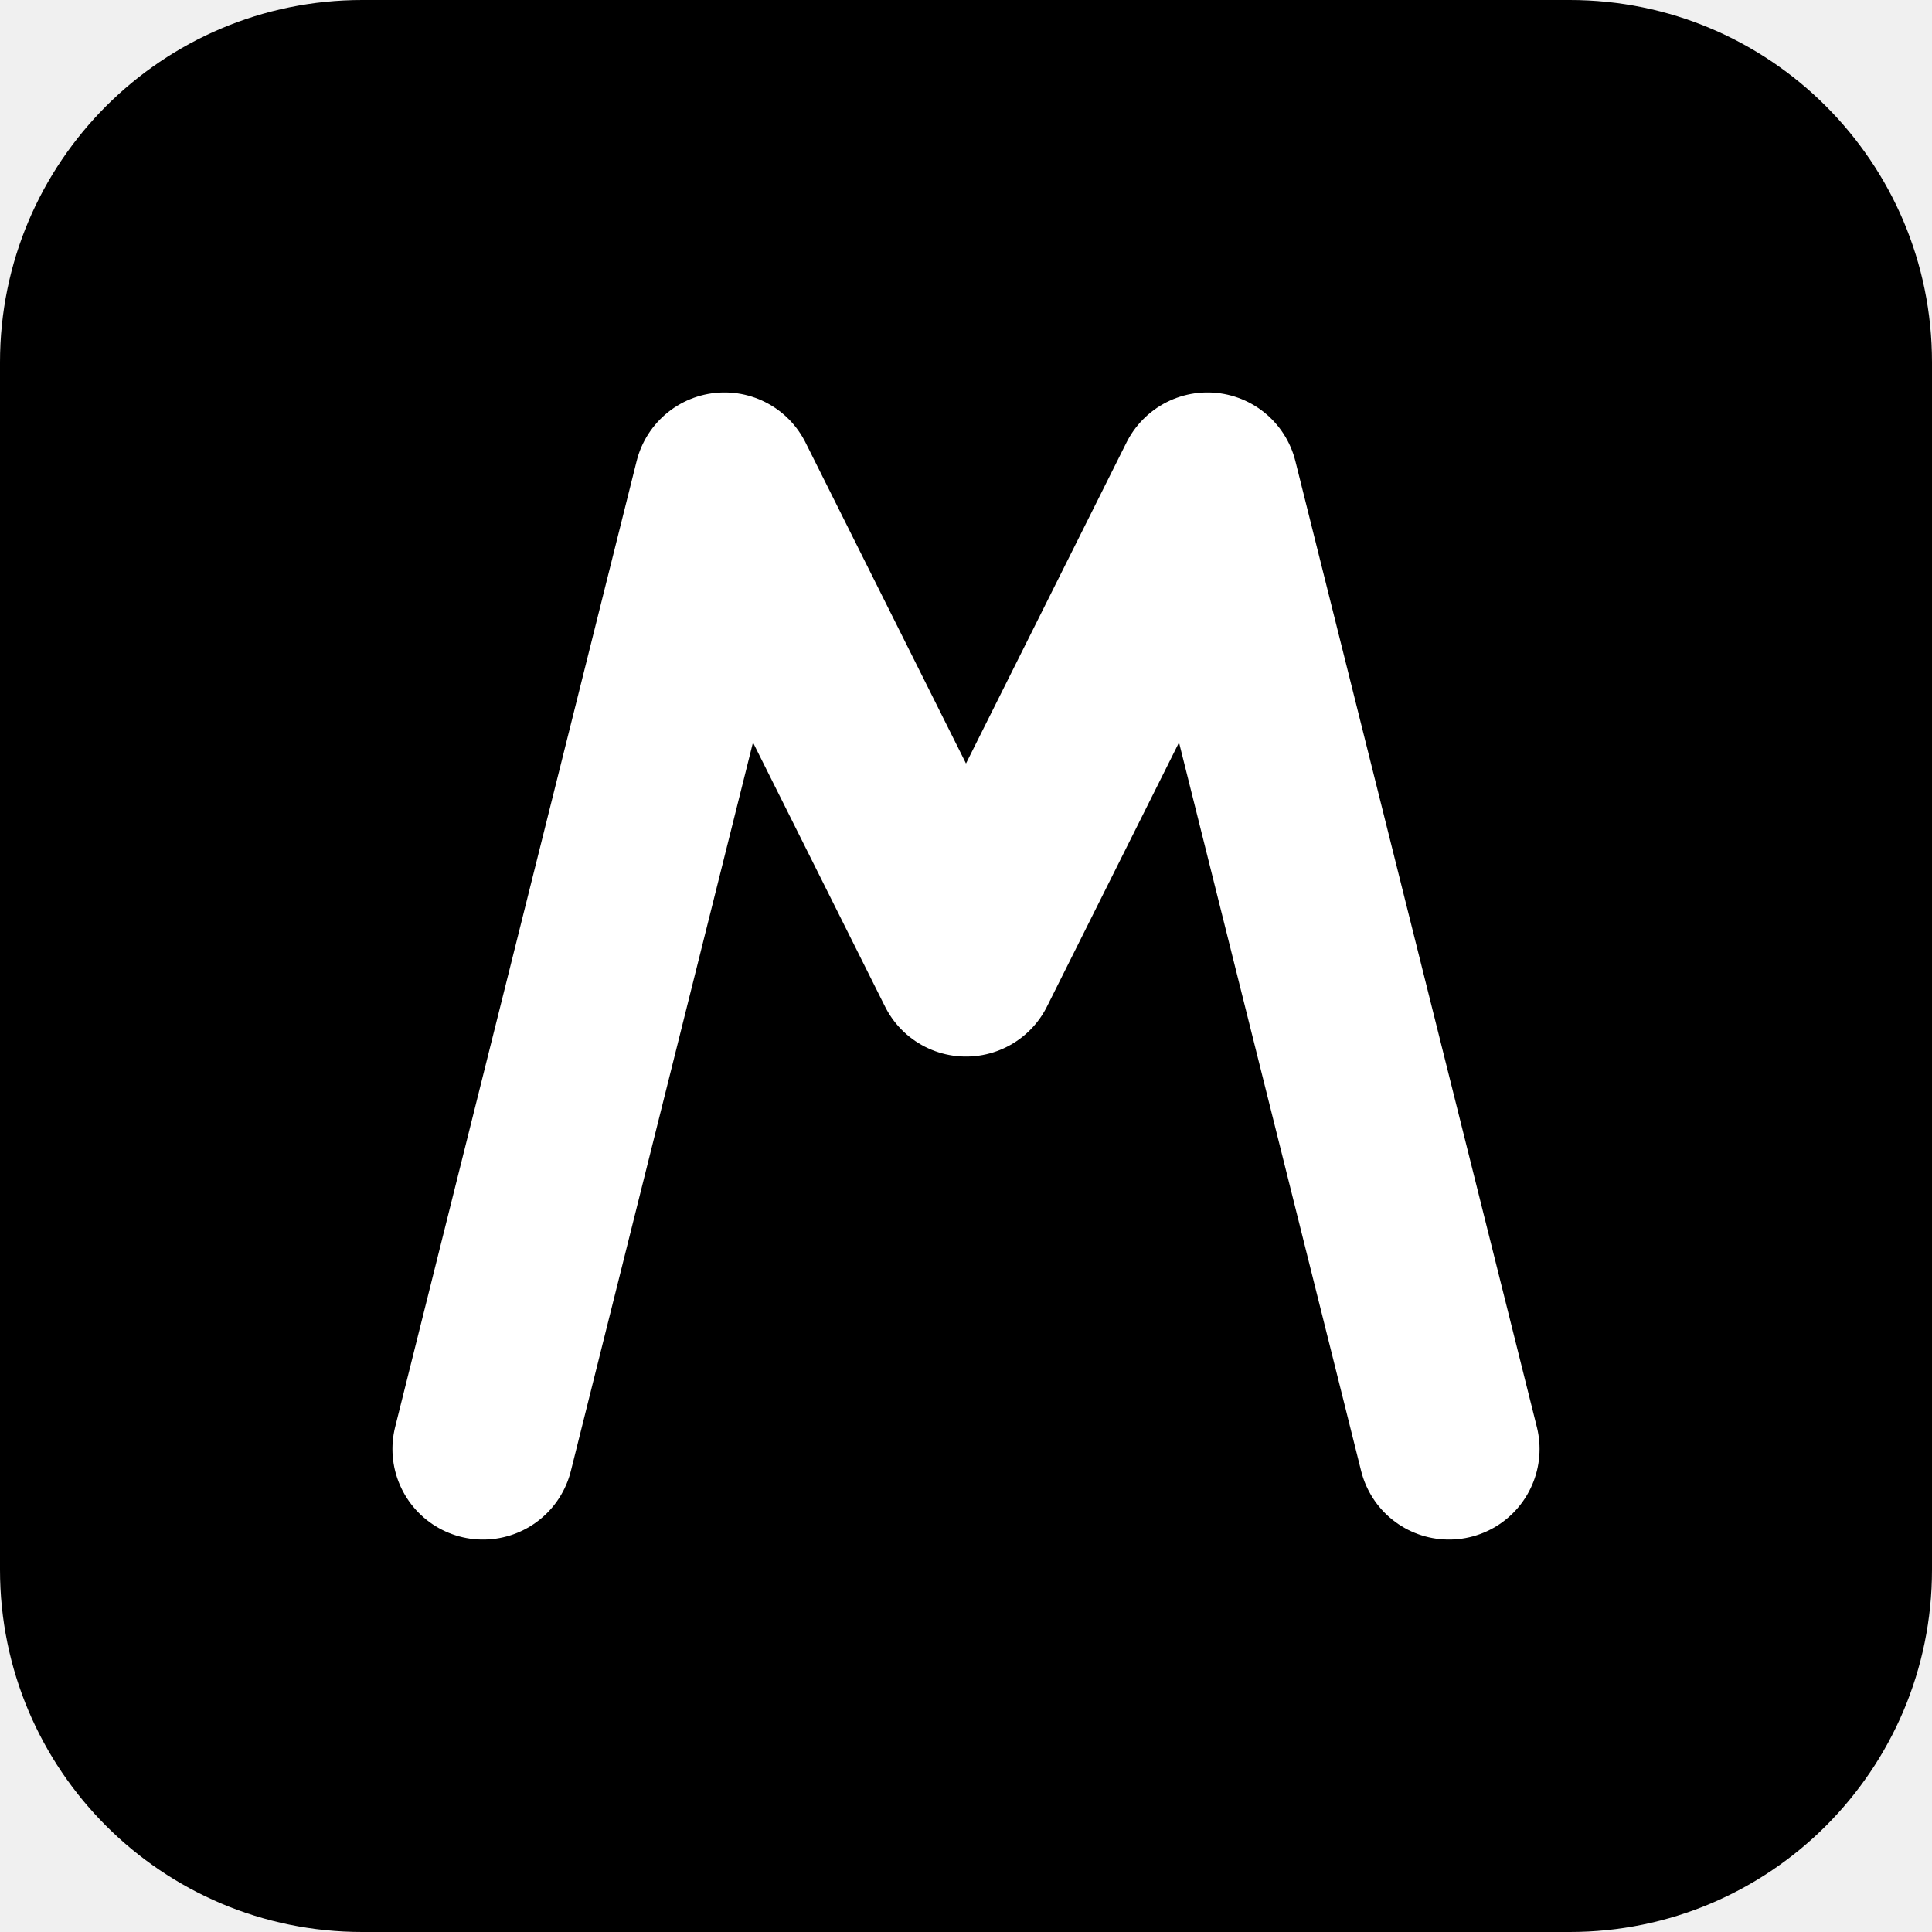
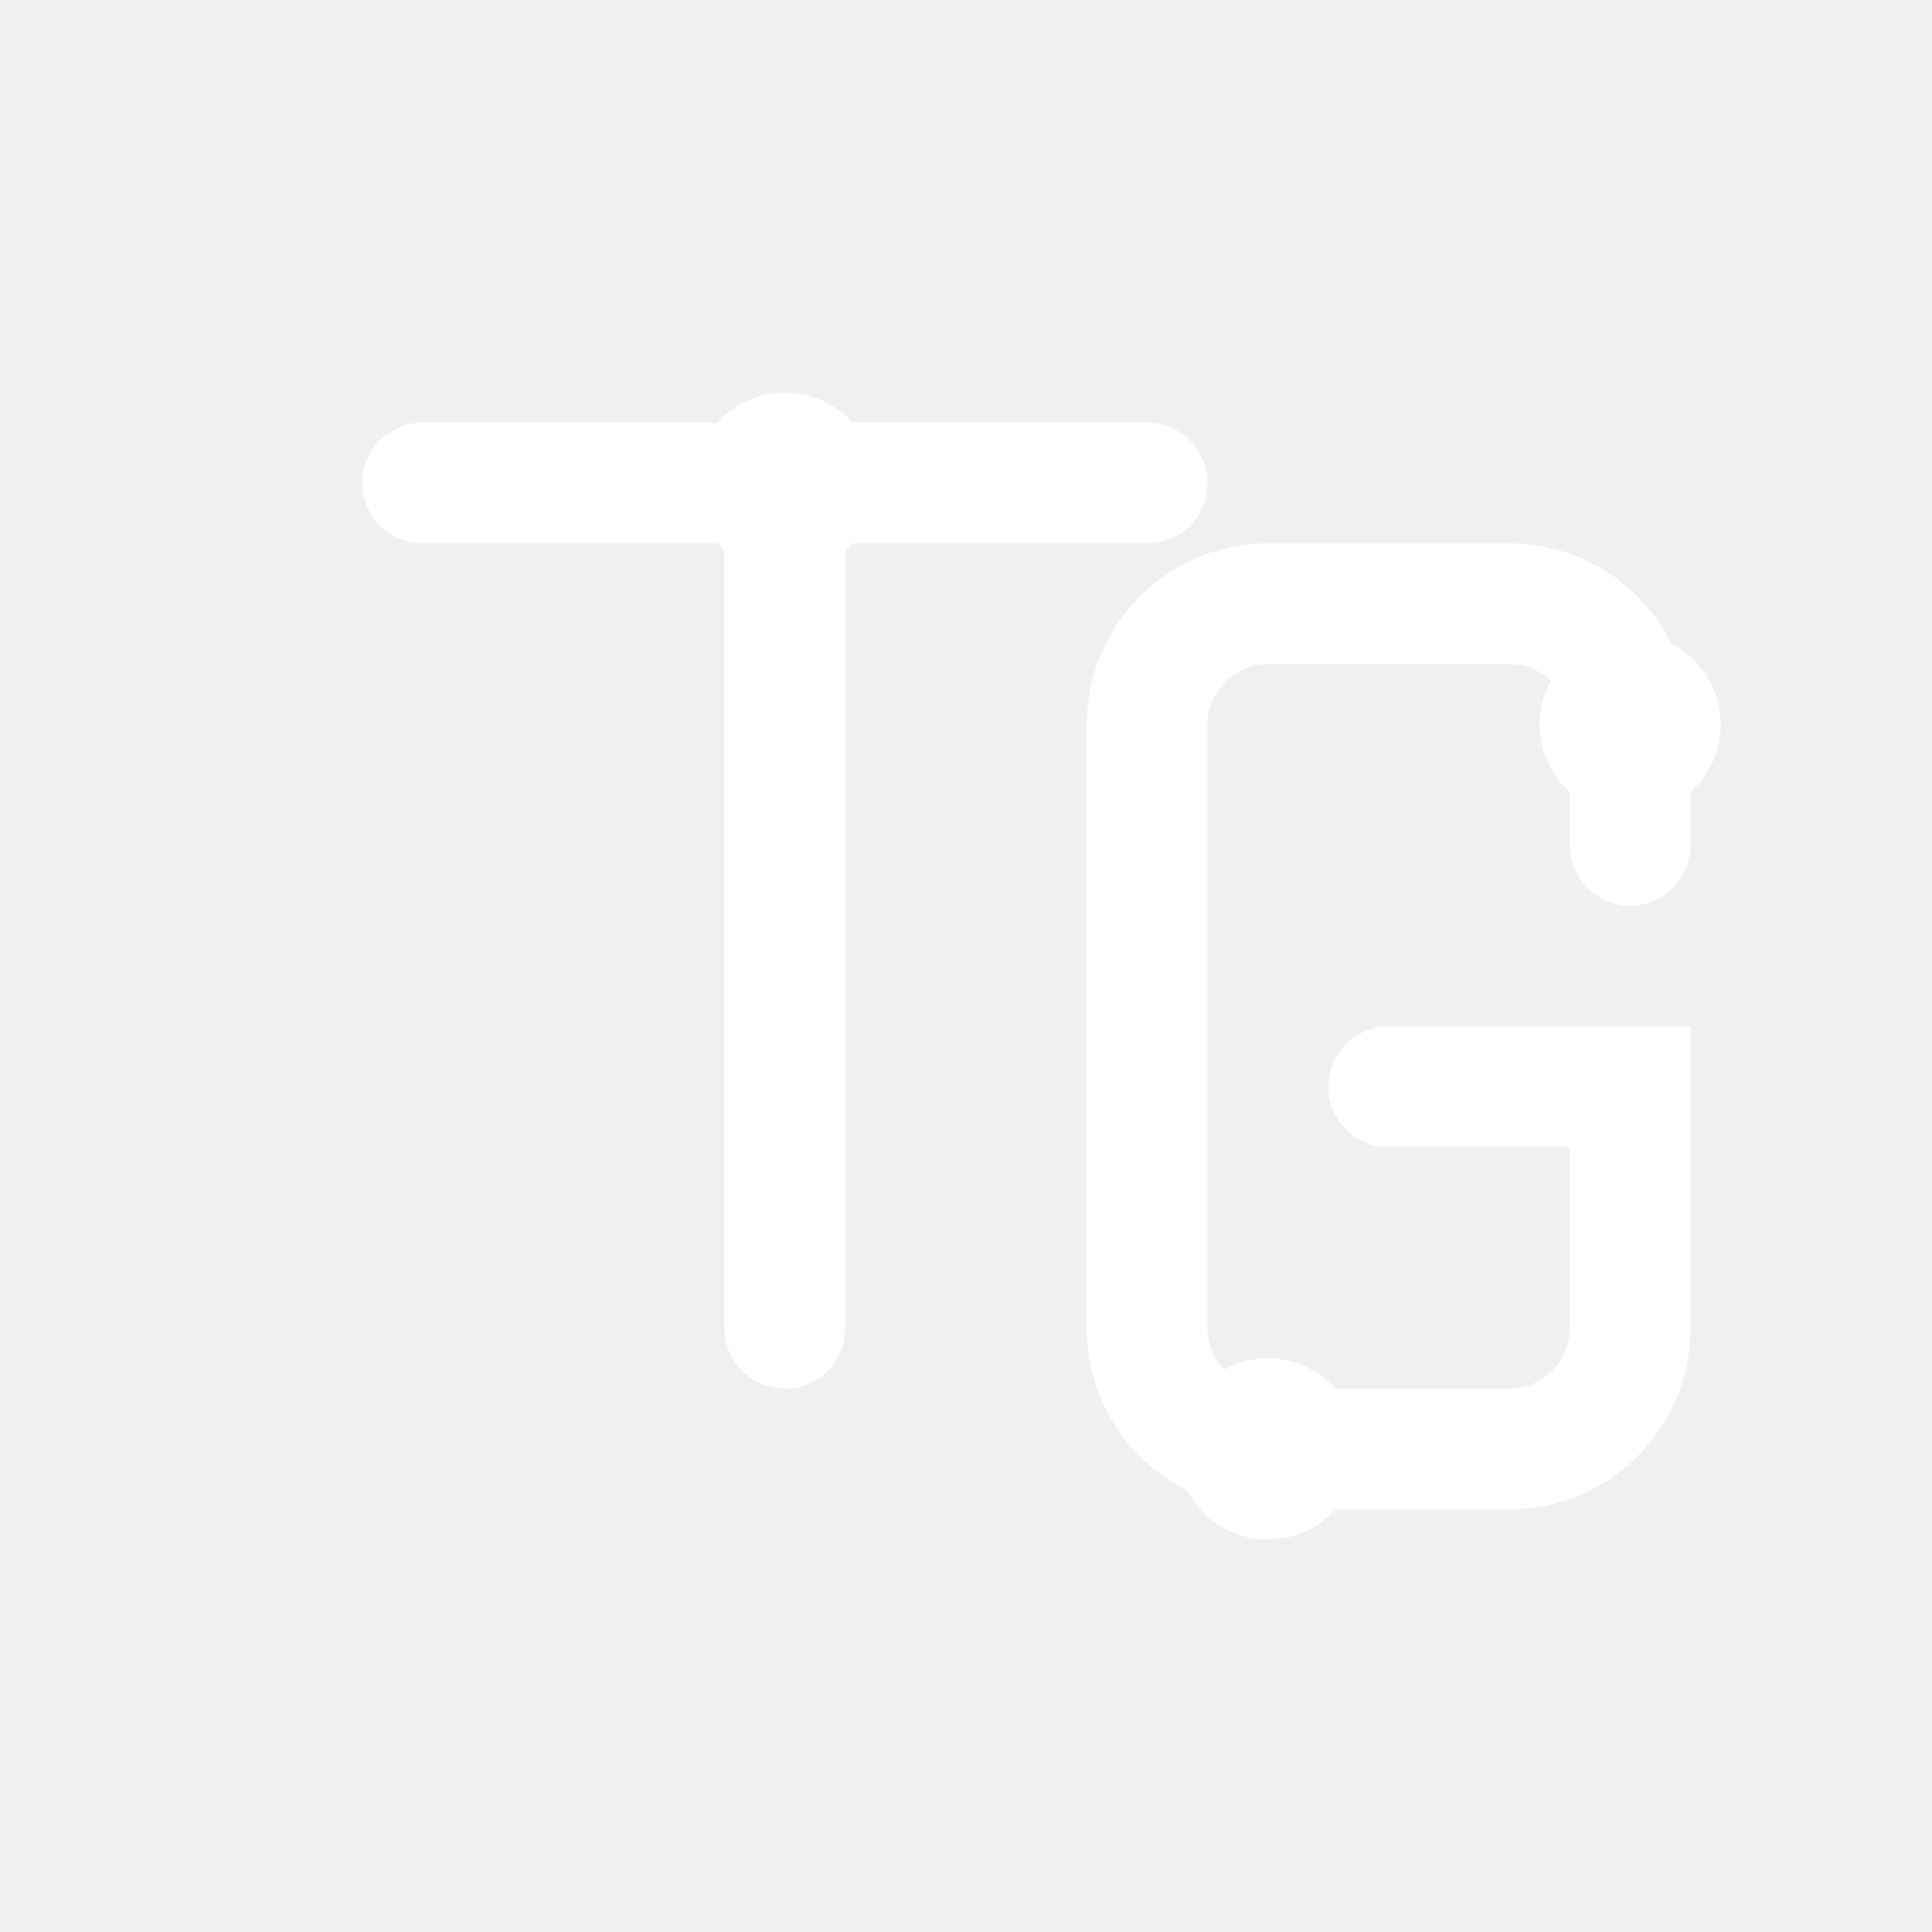
- <svg xmlns="http://www.w3.org/2000/svg" width="32" height="32" viewBox="0 0 32 32" fill="none">
-   <rect width="32" height="32" rx="6" fill="#000000" />
-   <path d="M8 24L12 8L16 16L20 8L24 24" stroke="white" stroke-width="3" stroke-linecap="round" stroke-linejoin="round" />
+ <svg xmlns="http://www.w3.org/2000/svg" width="64" height="64" viewBox="0 0 64 64" fill="none">
+   <path d="M14 16H38" stroke="white" stroke-width="4" stroke-linecap="round" />
+   <path d="M26 16V44" stroke="white" stroke-width="4" stroke-linecap="round" />
+   <path d="M54 28V24C54 21.791 52.209 20 50 20H42" stroke="white" stroke-width="4" stroke-linecap="round" />
+   <path d="M42 20C39.791 20 38 21.791 38 24V44C38 46.209 39.791 48 42 48H50C52.209 48 54 46.209 54 44V36H46" stroke="white" stroke-width="4" stroke-linecap="round" />
+   <circle cx="26" cy="16" r="3" fill="white" />
+   <circle cx="54" cy="24" r="3" fill="white" />
+   <circle cx="42" cy="48" r="3" fill="white" />
</svg>
